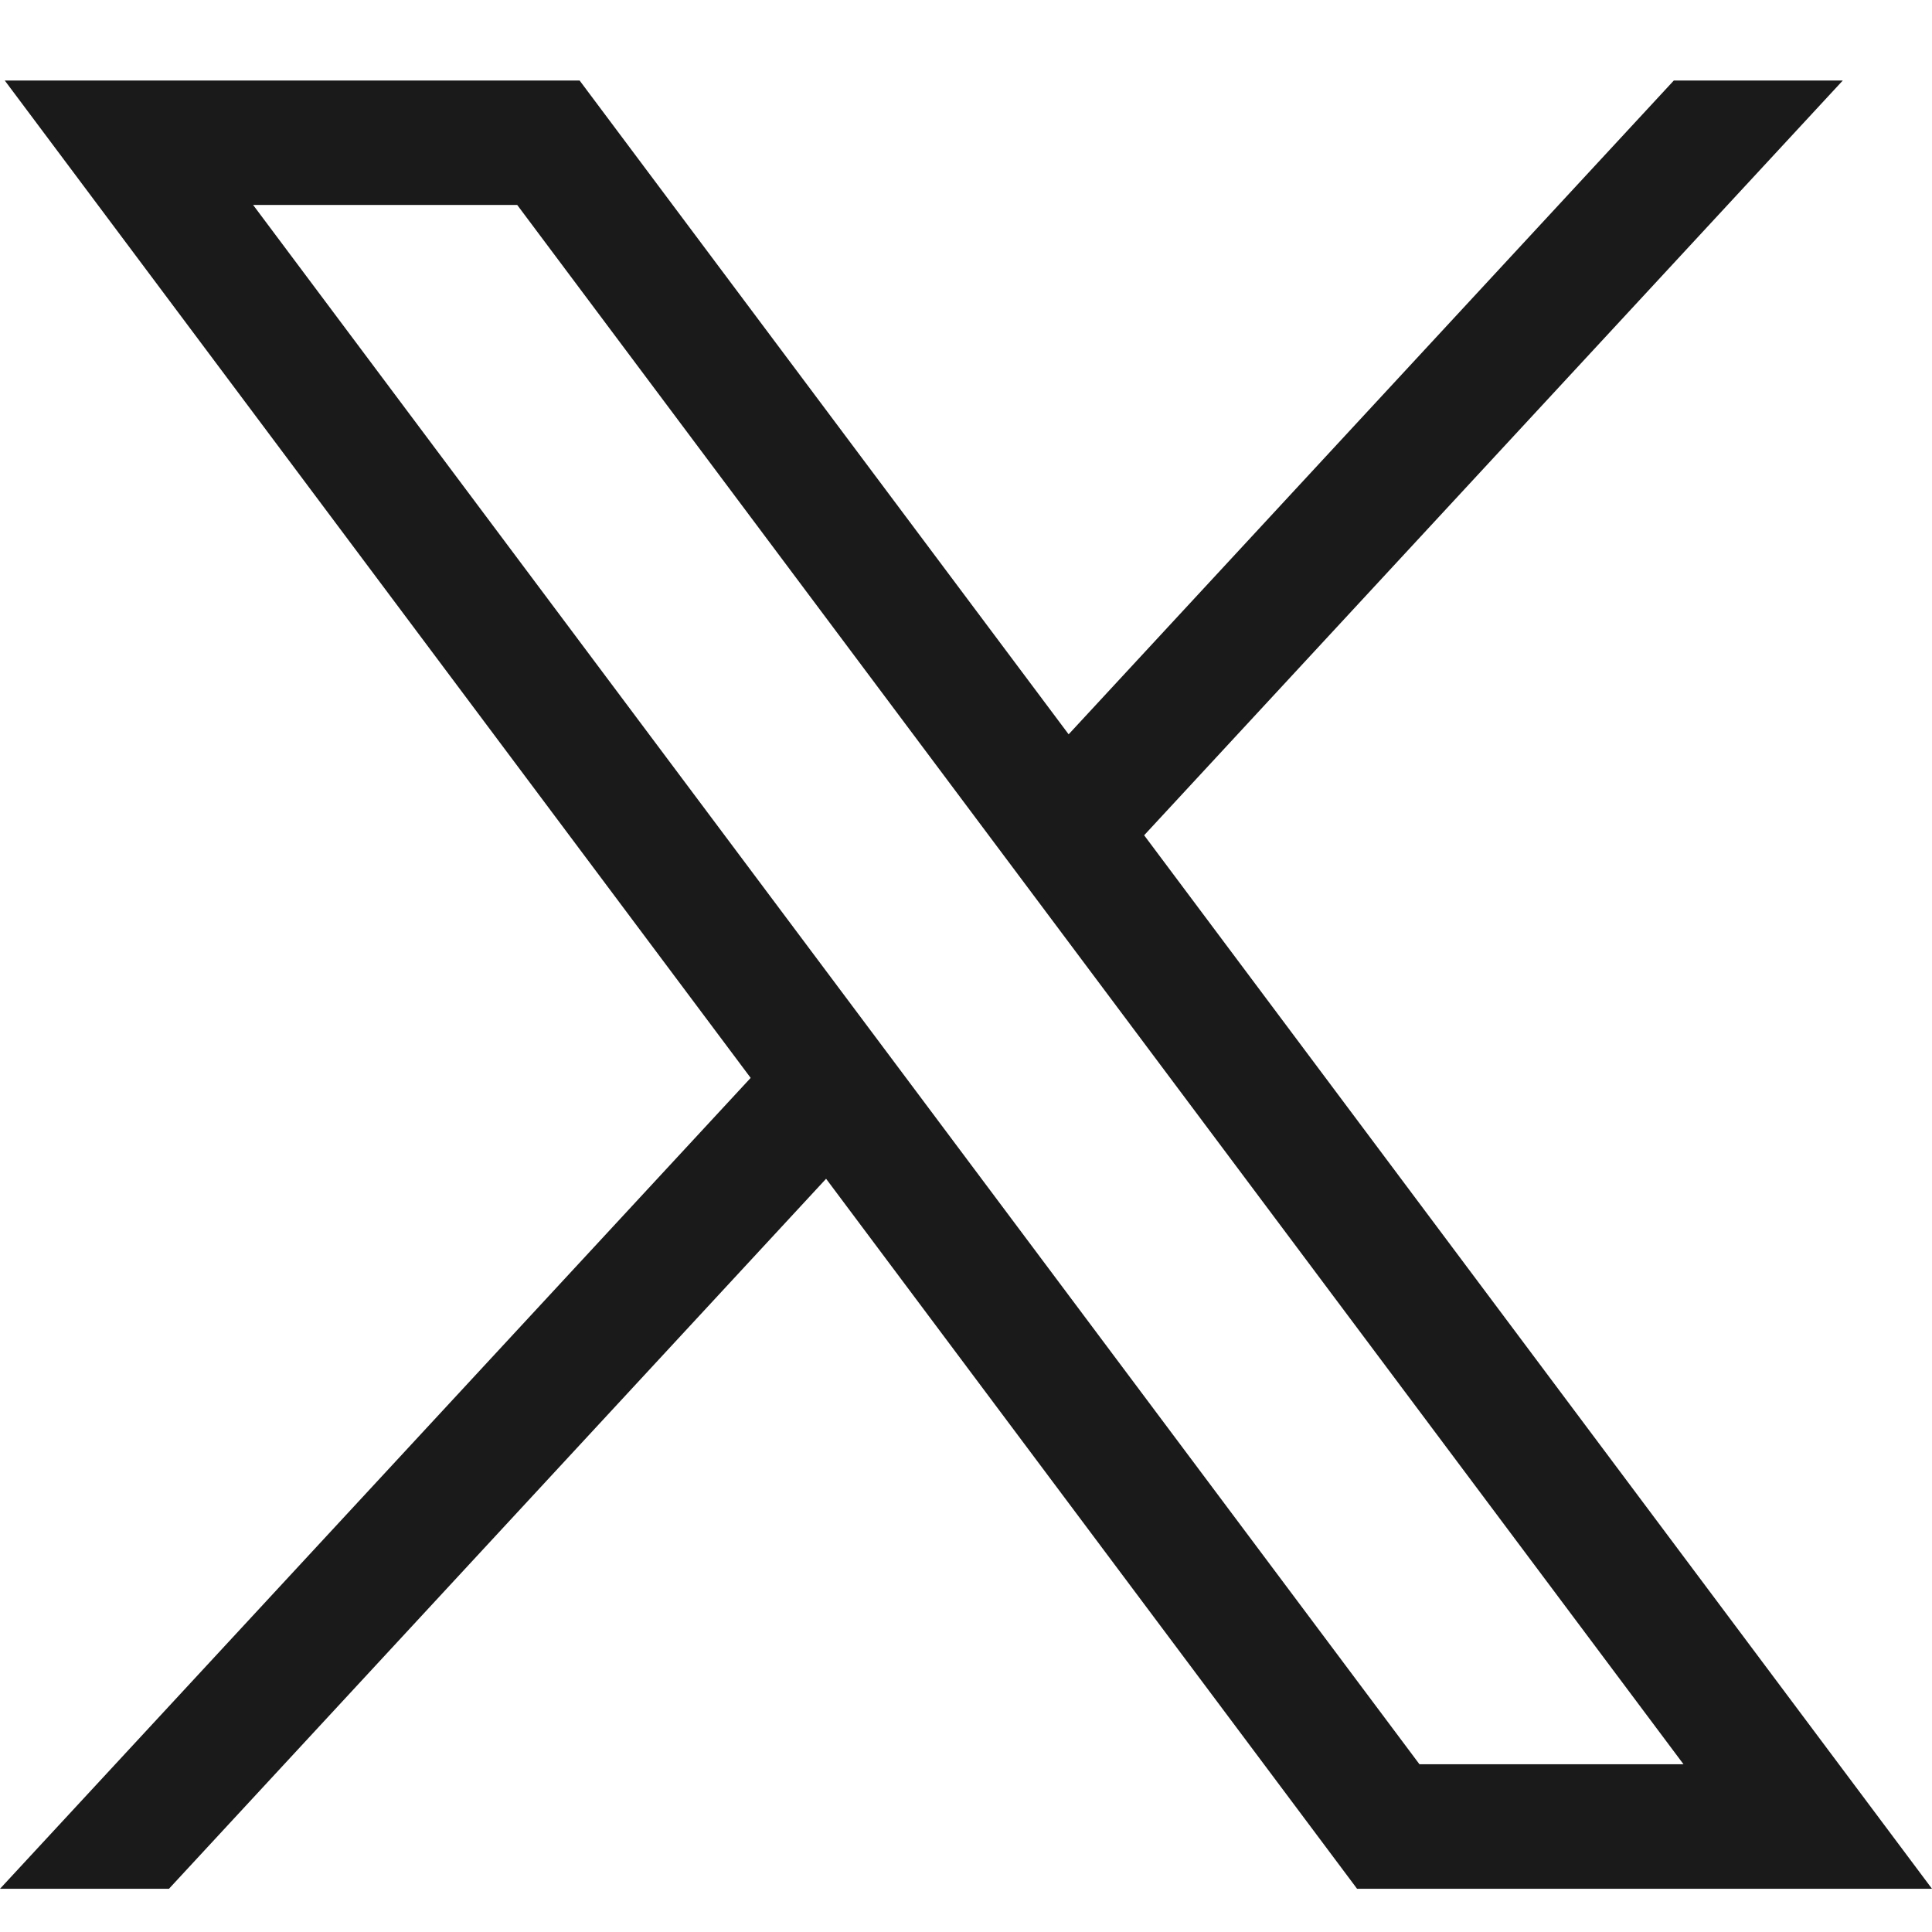
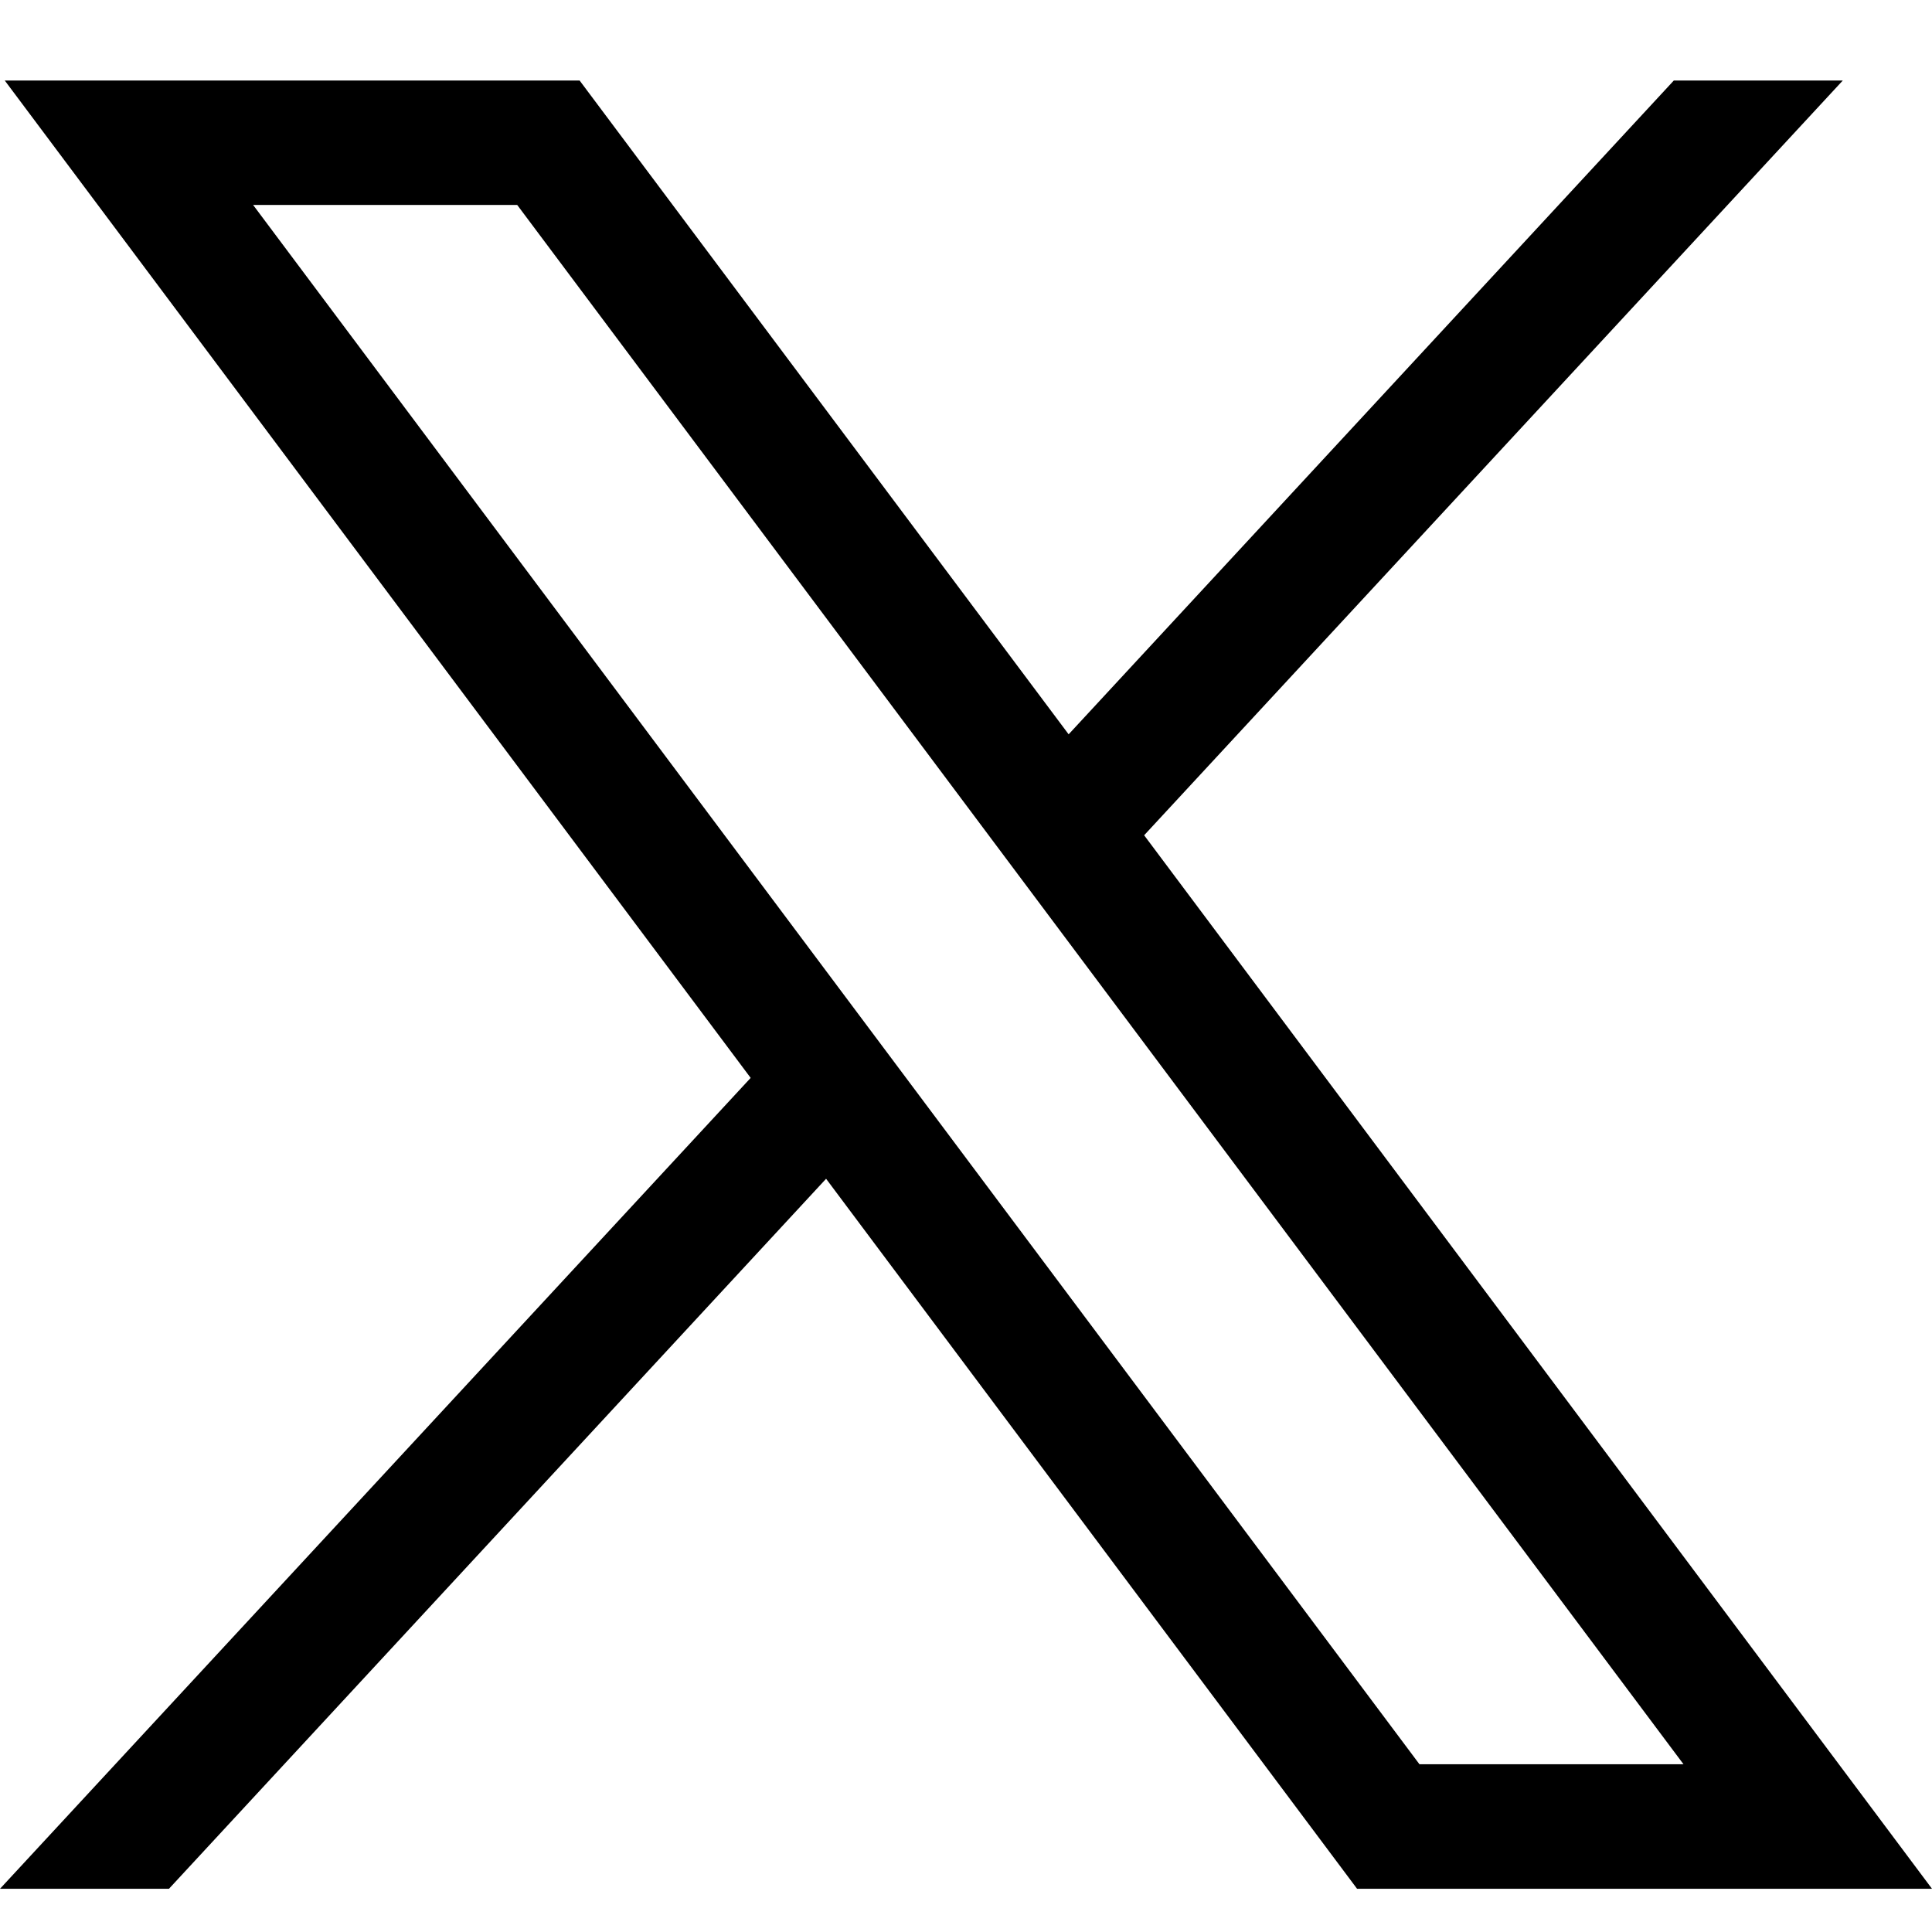
<svg xmlns="http://www.w3.org/2000/svg" width="24" height="24" viewBox="0 0 24 24" fill="none">
-   <path d="m.059 1 9.266 12.39L0 23.463h2.099l8.163-8.82 6.596 8.82H24l-9.787-13.087L22.892 1h-2.099l-7.518 8.122L7.2 1H.06Zm3.086 1.546h3.28l14.488 19.37h-3.28L3.145 2.547Z" fill="#1A1A1A" />
+   <path d="m.059 1 9.266 12.39L0 23.463h2.099l8.163-8.82 6.596 8.82H24l-9.787-13.087L22.892 1h-2.099l-7.518 8.122L7.2 1H.06Zm3.086 1.546h3.28l14.488 19.37h-3.28L3.145 2.547Z" fill="currentColor" />
</svg>
